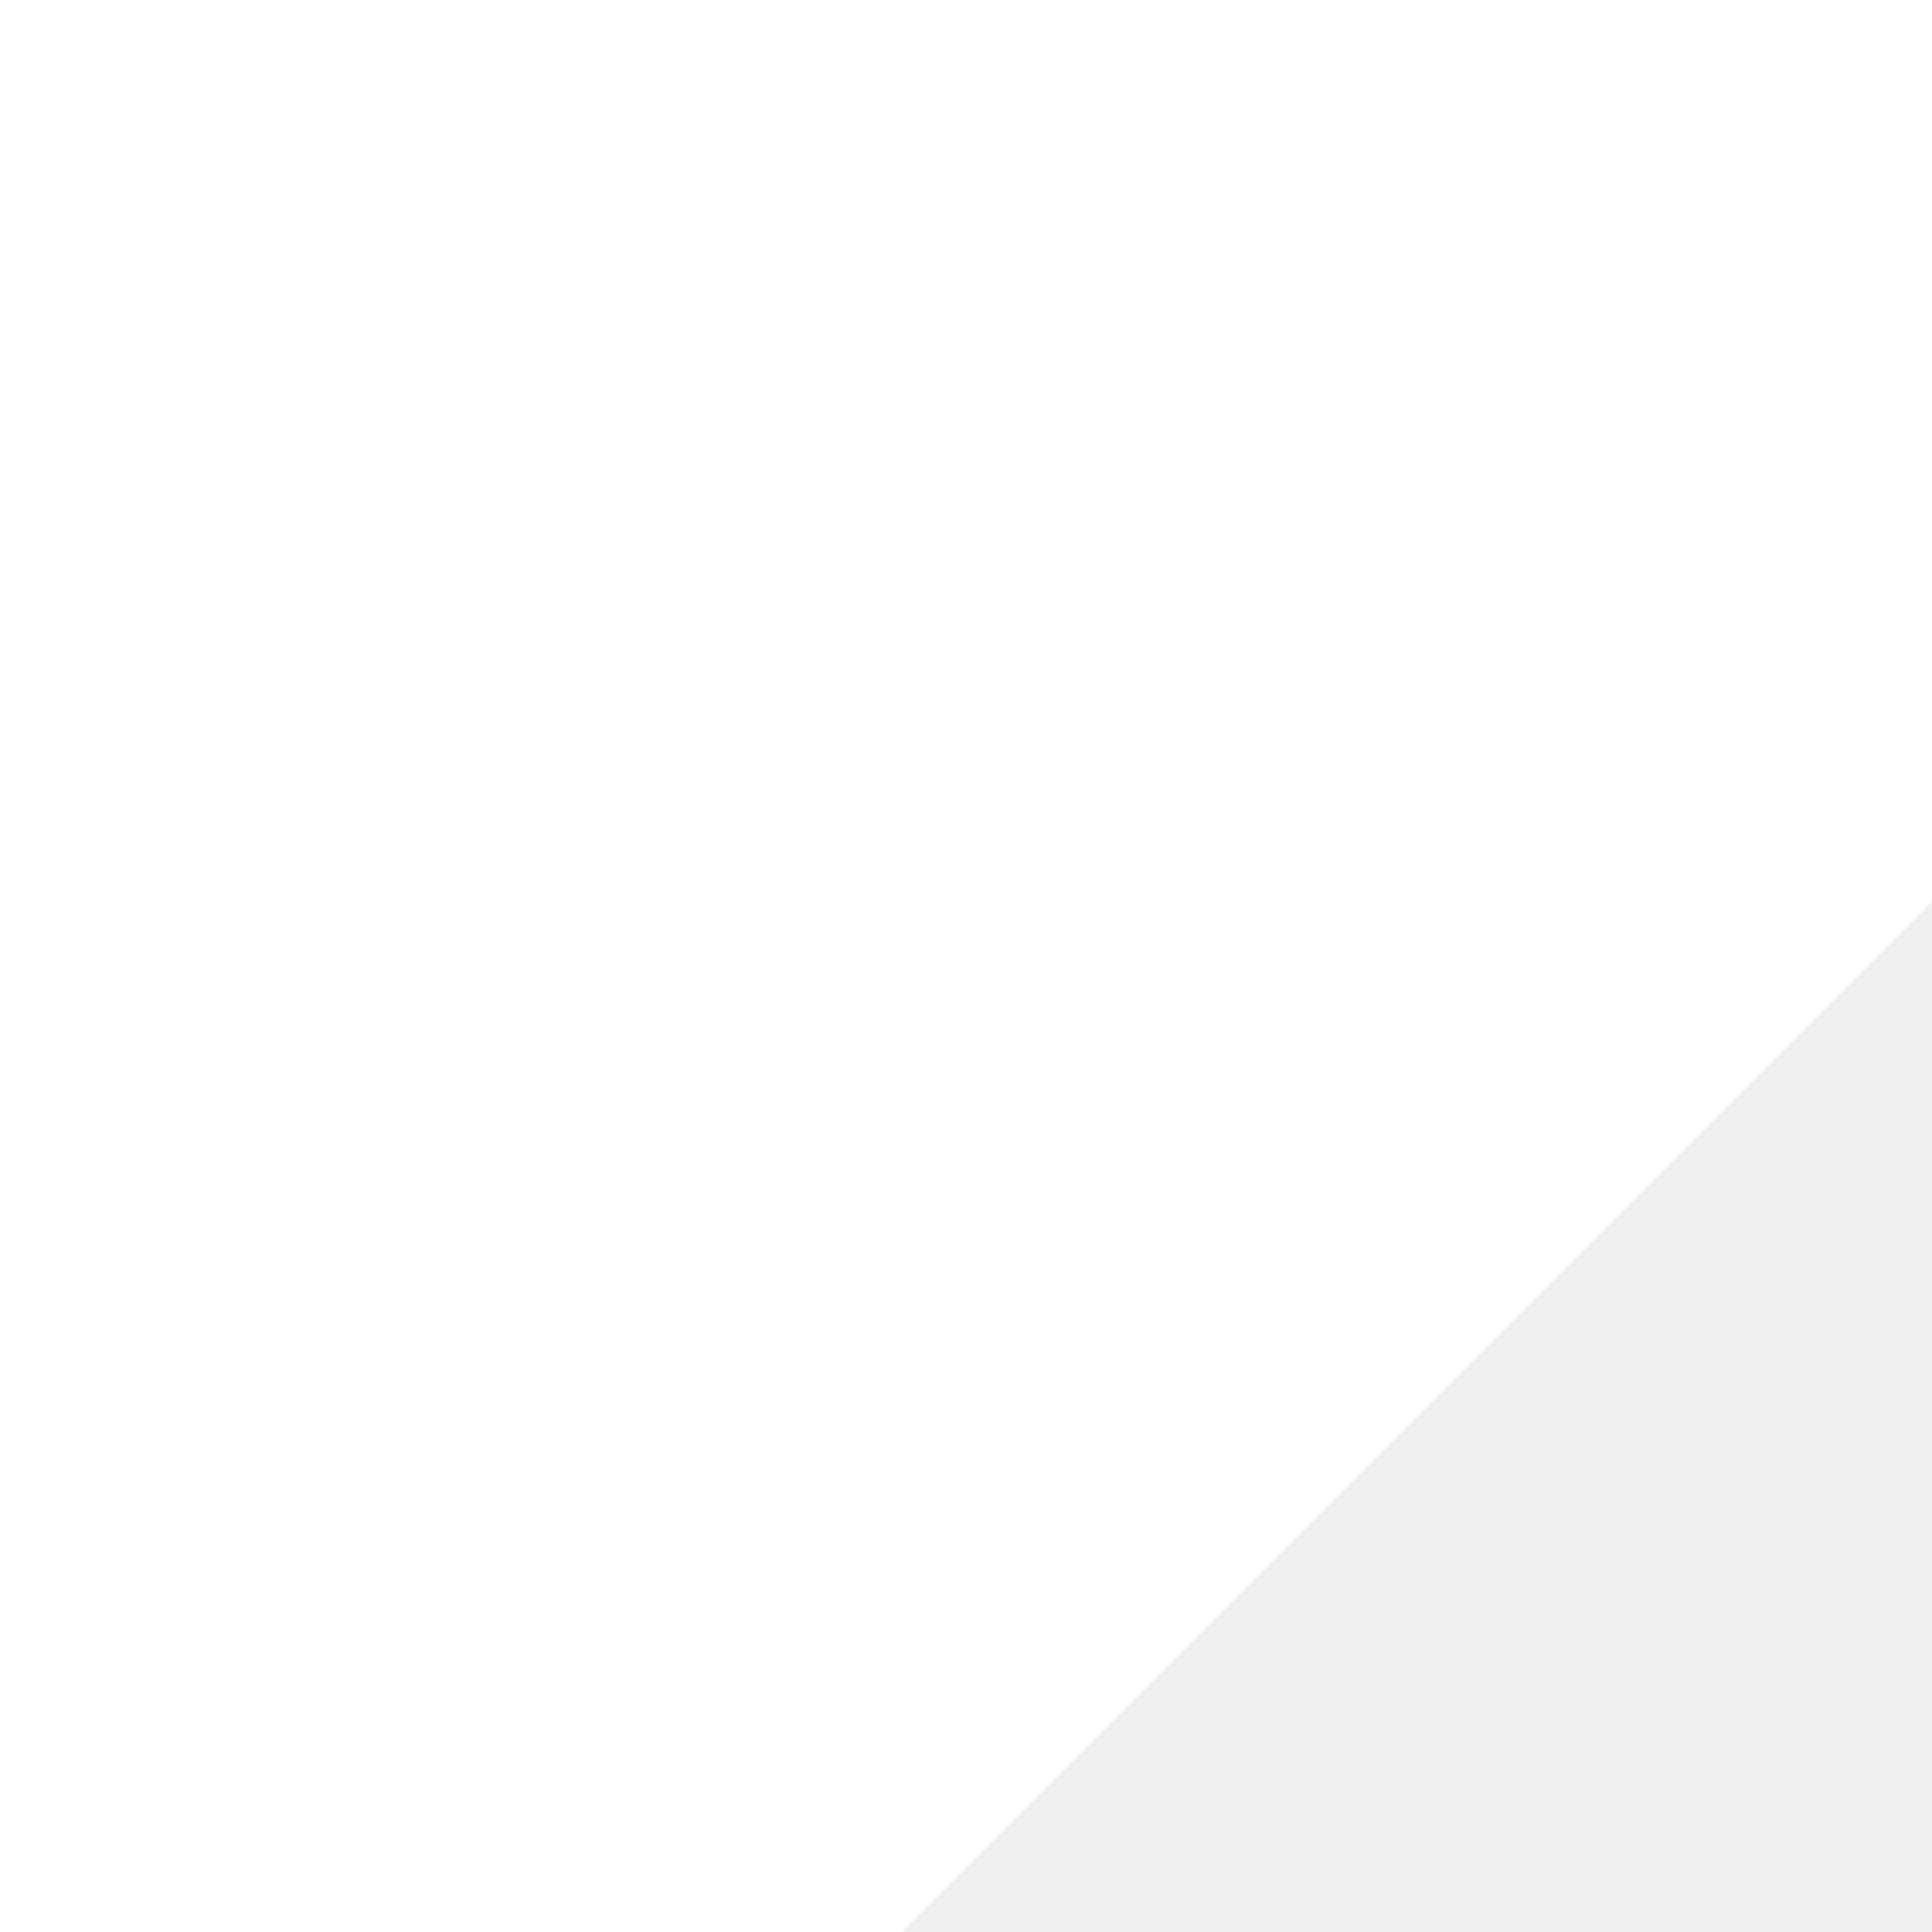
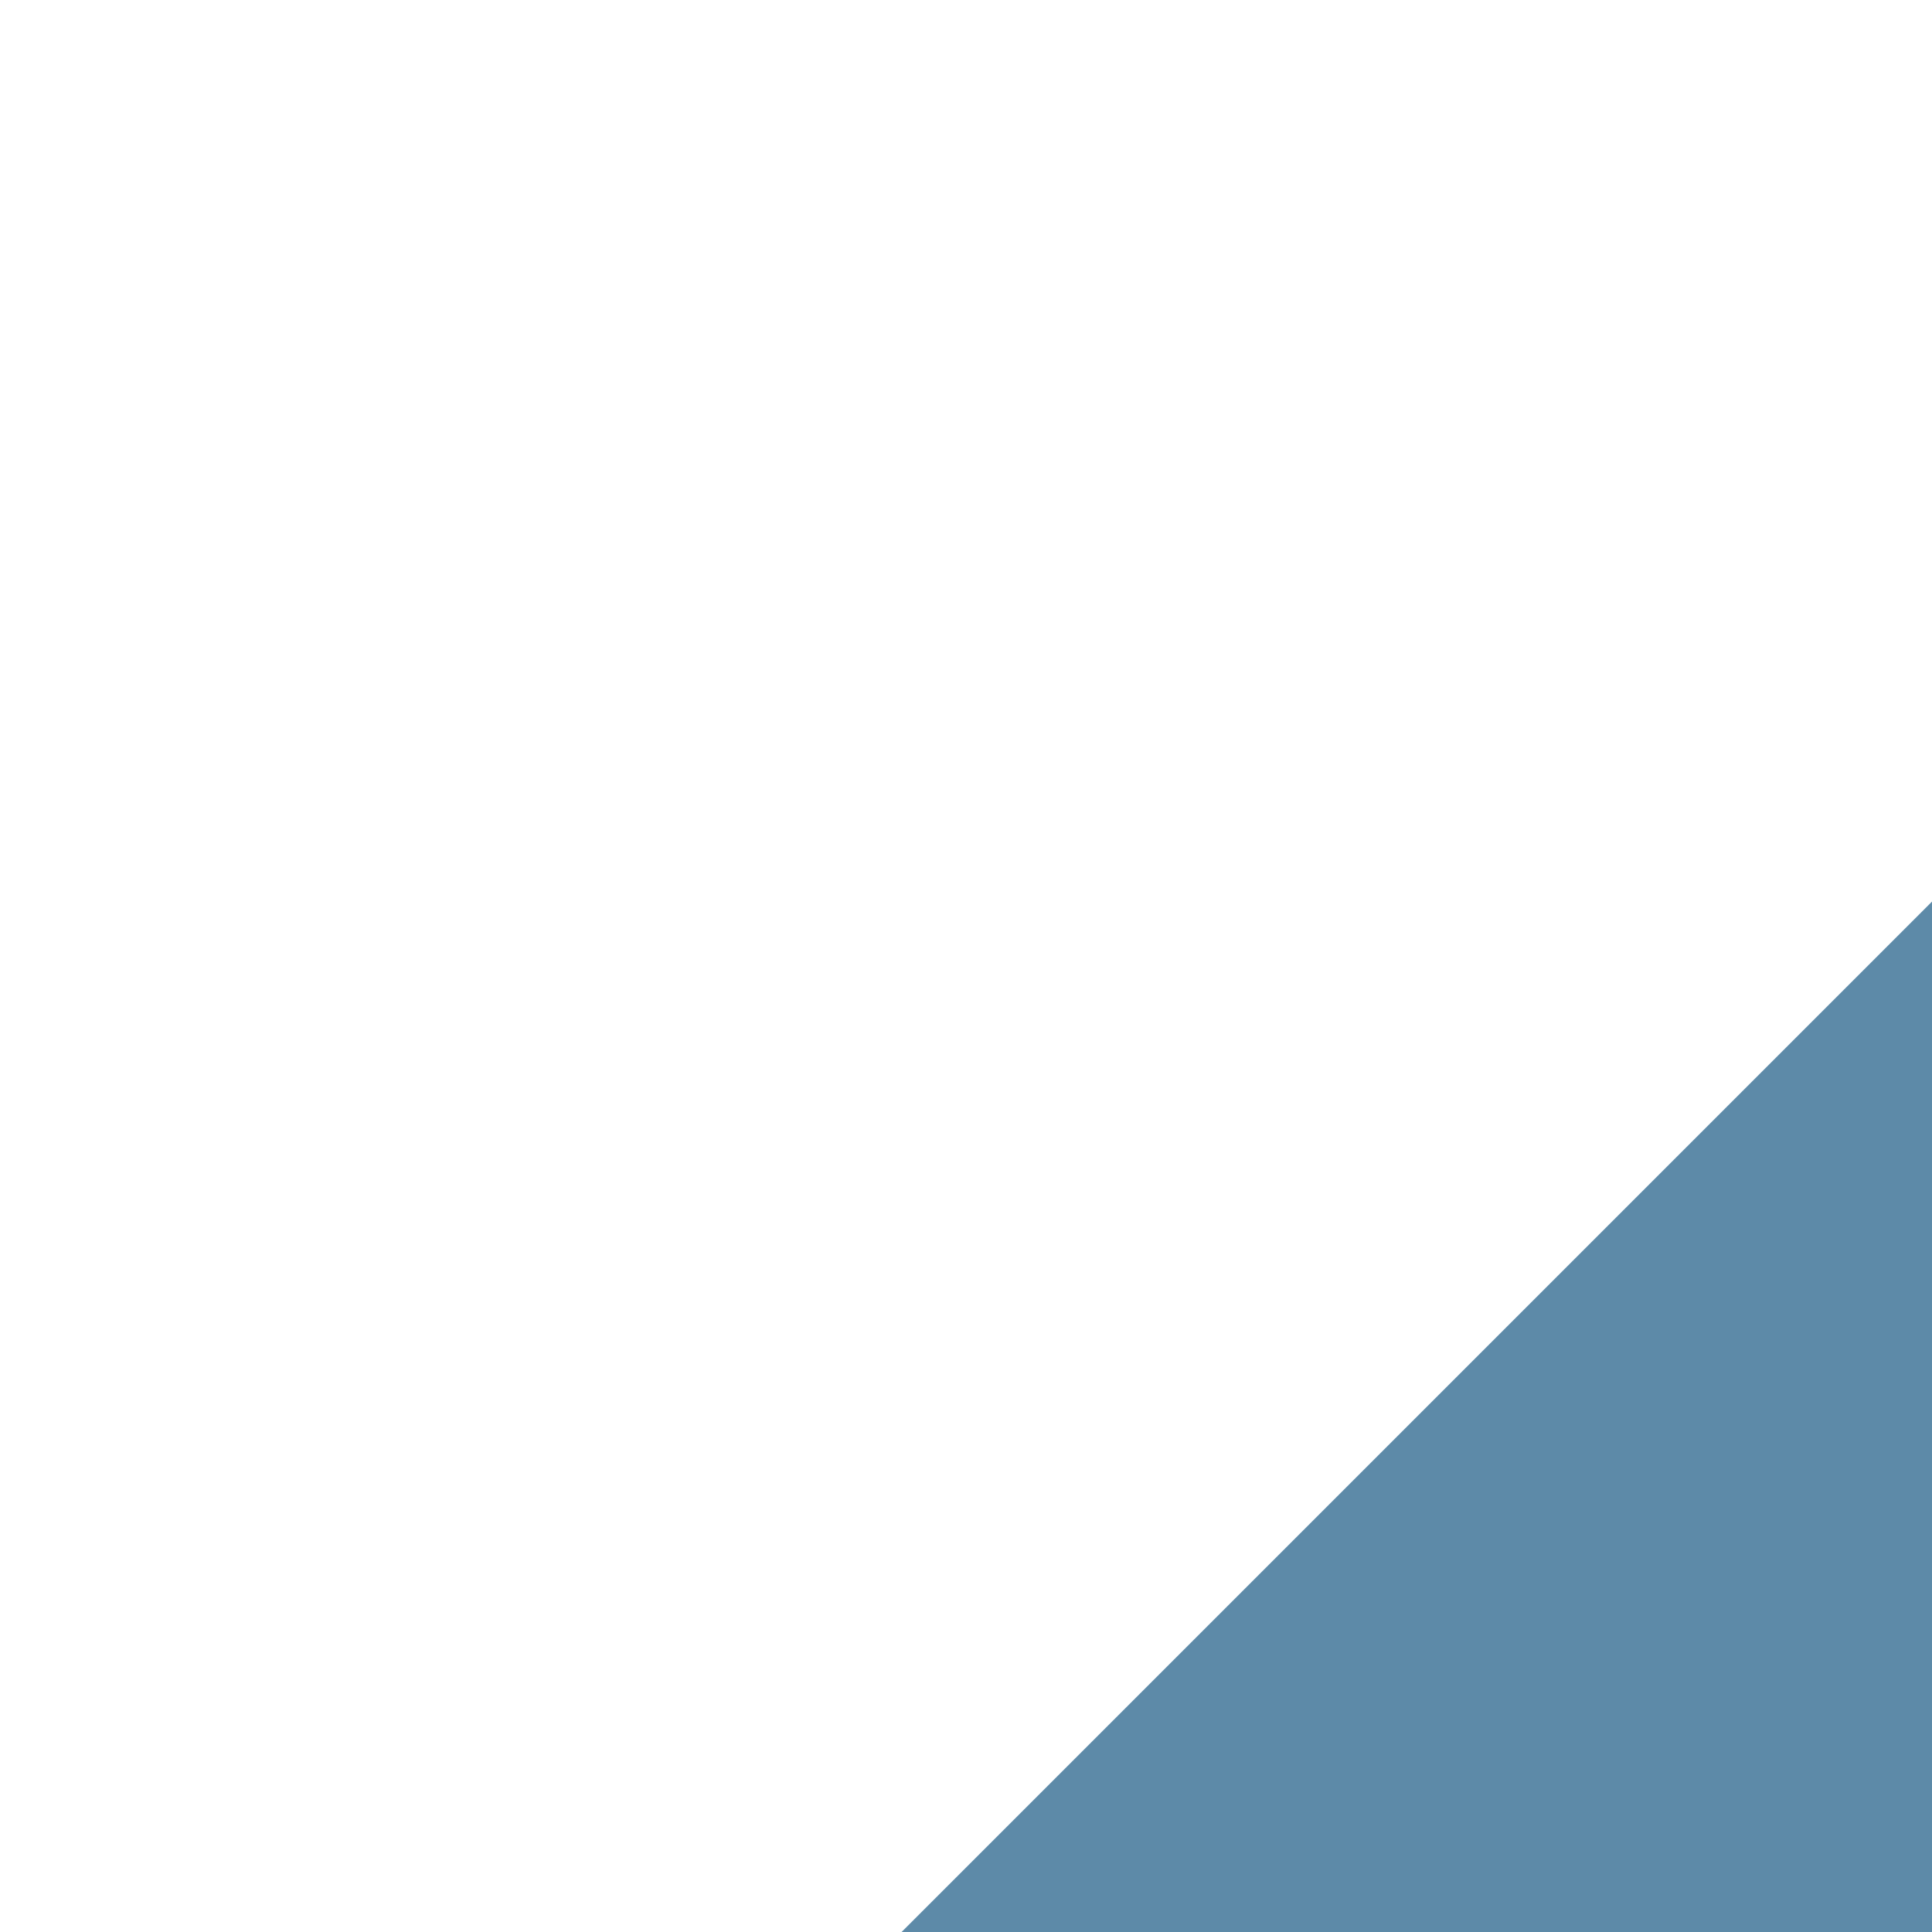
<svg xmlns="http://www.w3.org/2000/svg" version="1.1" id="svg2" viewBox="0 0 30 30" height="30" width="30">
  <defs id="defs4">
    <style id="current-color-scheme" type="text/css" />
  </defs>
  <g transform="translate(0,-904.3622)" id="layer1">
-     <path class="ColorScheme-ButtonFocus" style="opacity:1;fill:#eff0f1;fill-opacity:1;stroke:none" d="m 30,918.362 -16,16 h 16 z" id="event" />
+     <path class="ColorScheme-ButtonFocus" style="opacity:1;fill:#5d8aa8;fill-opacity:1;stroke:none" d="m 30,918.362 -16,16 h 16 z" id="event" />
  </g>
</svg>
